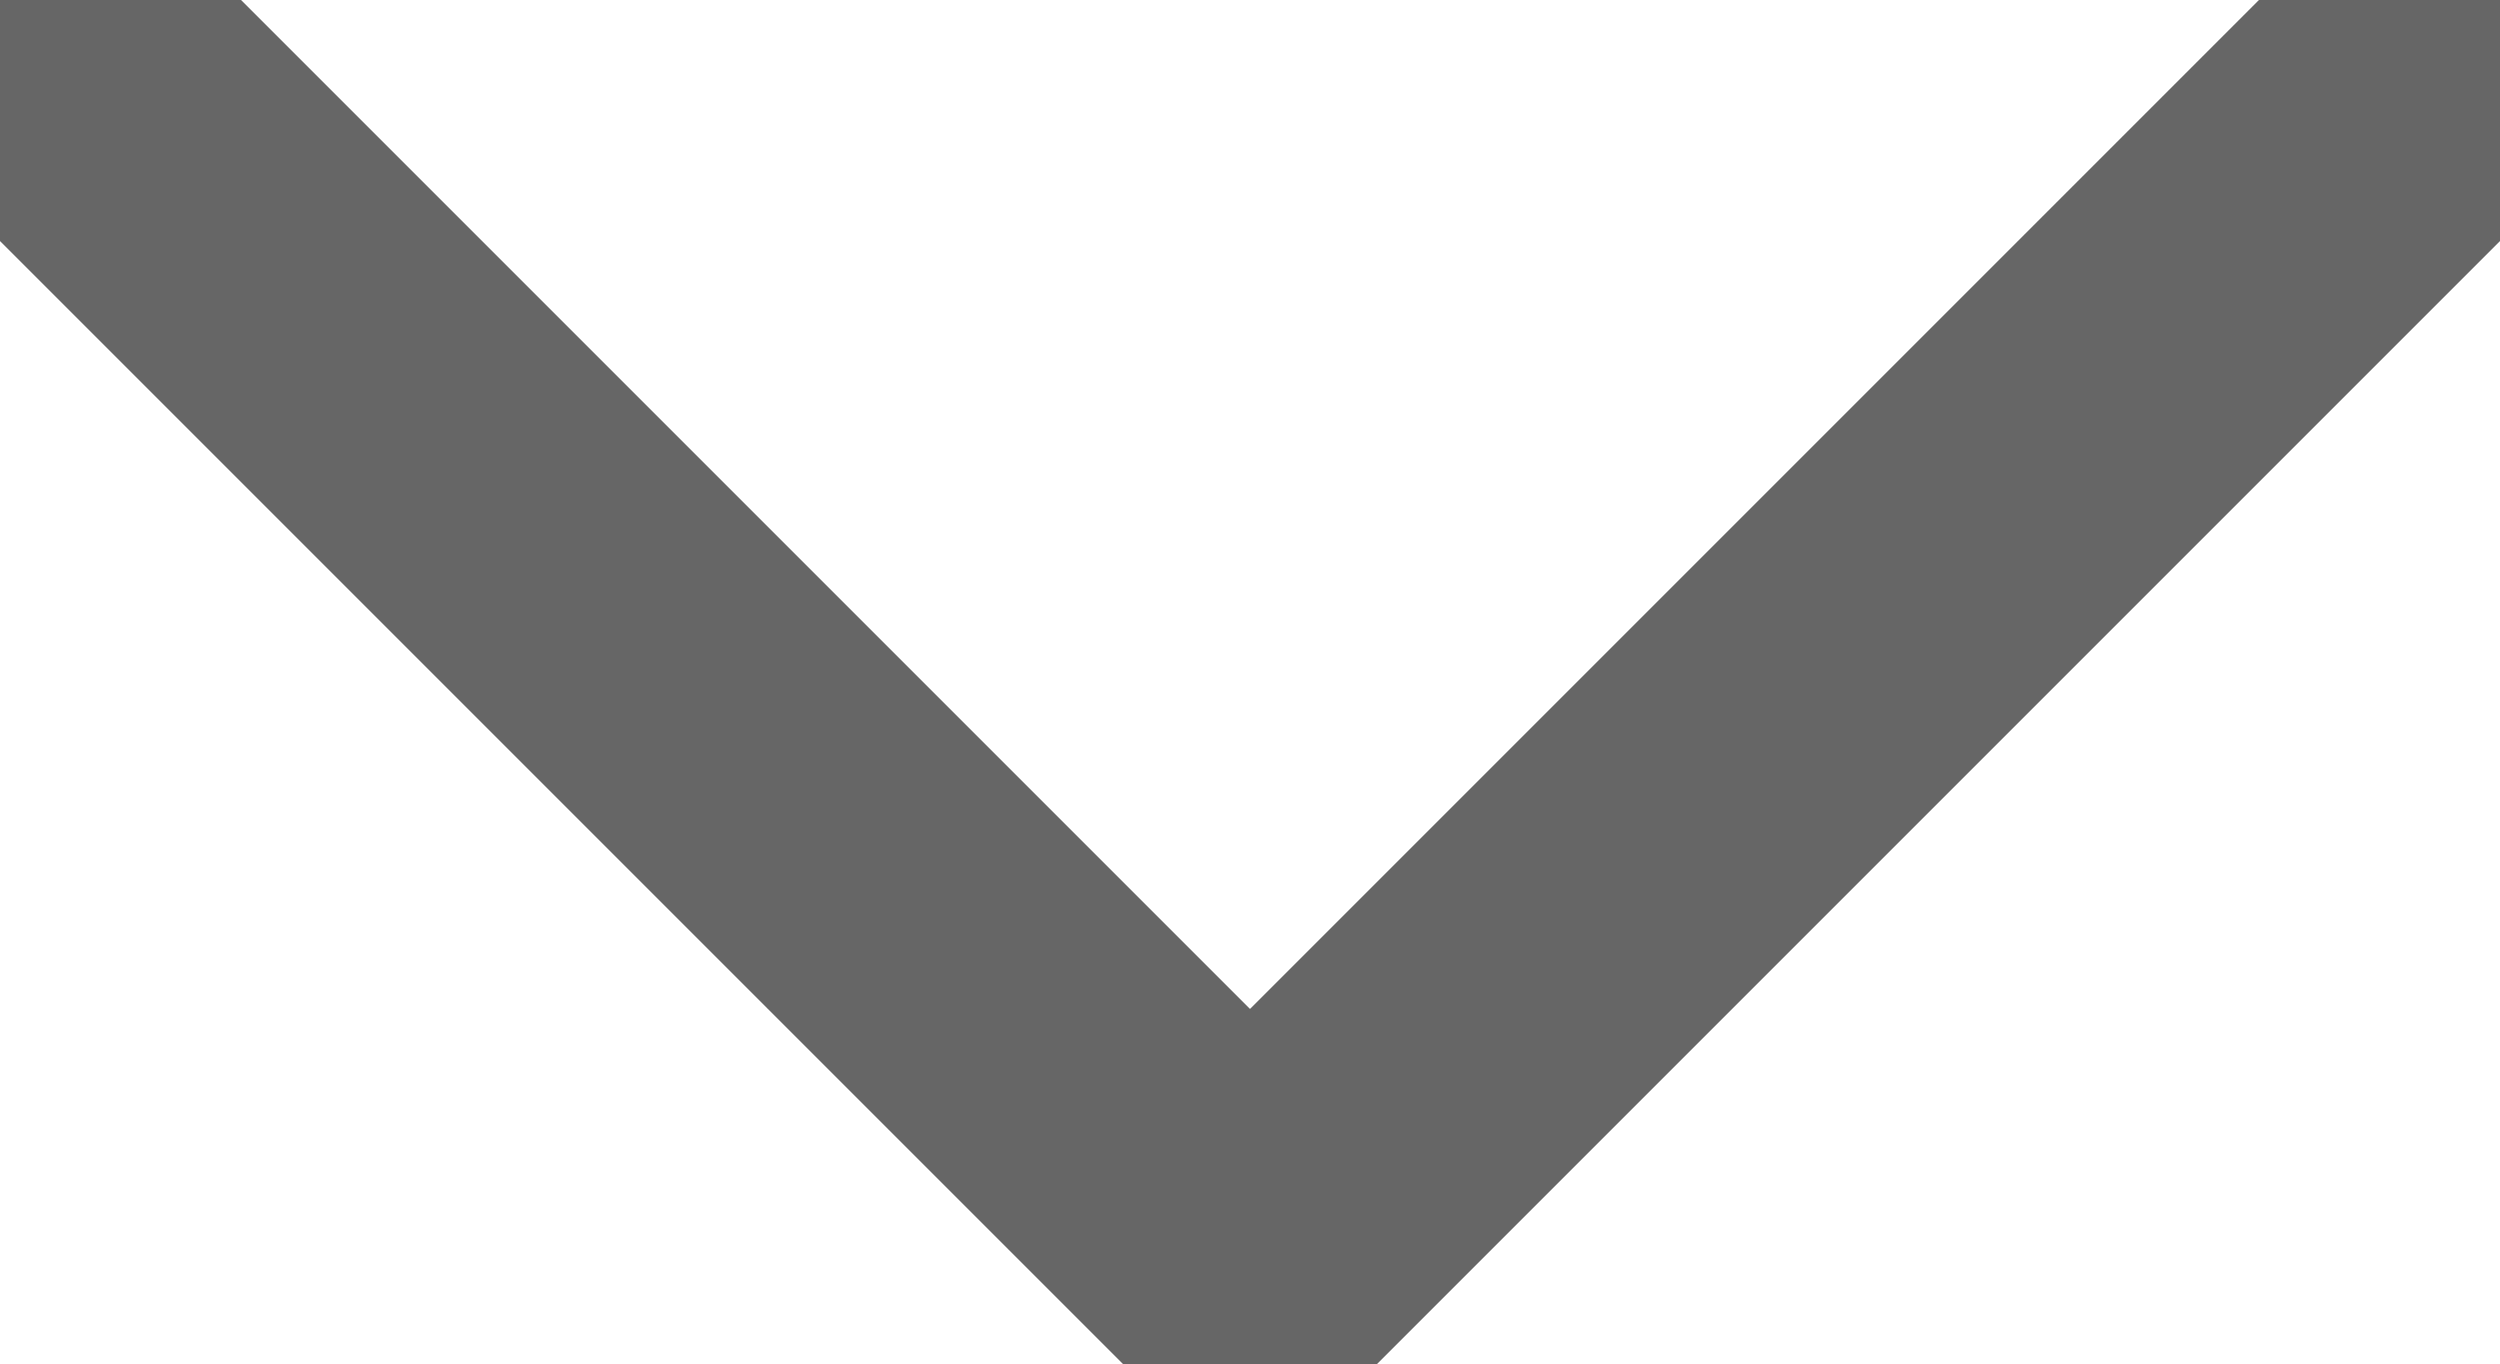
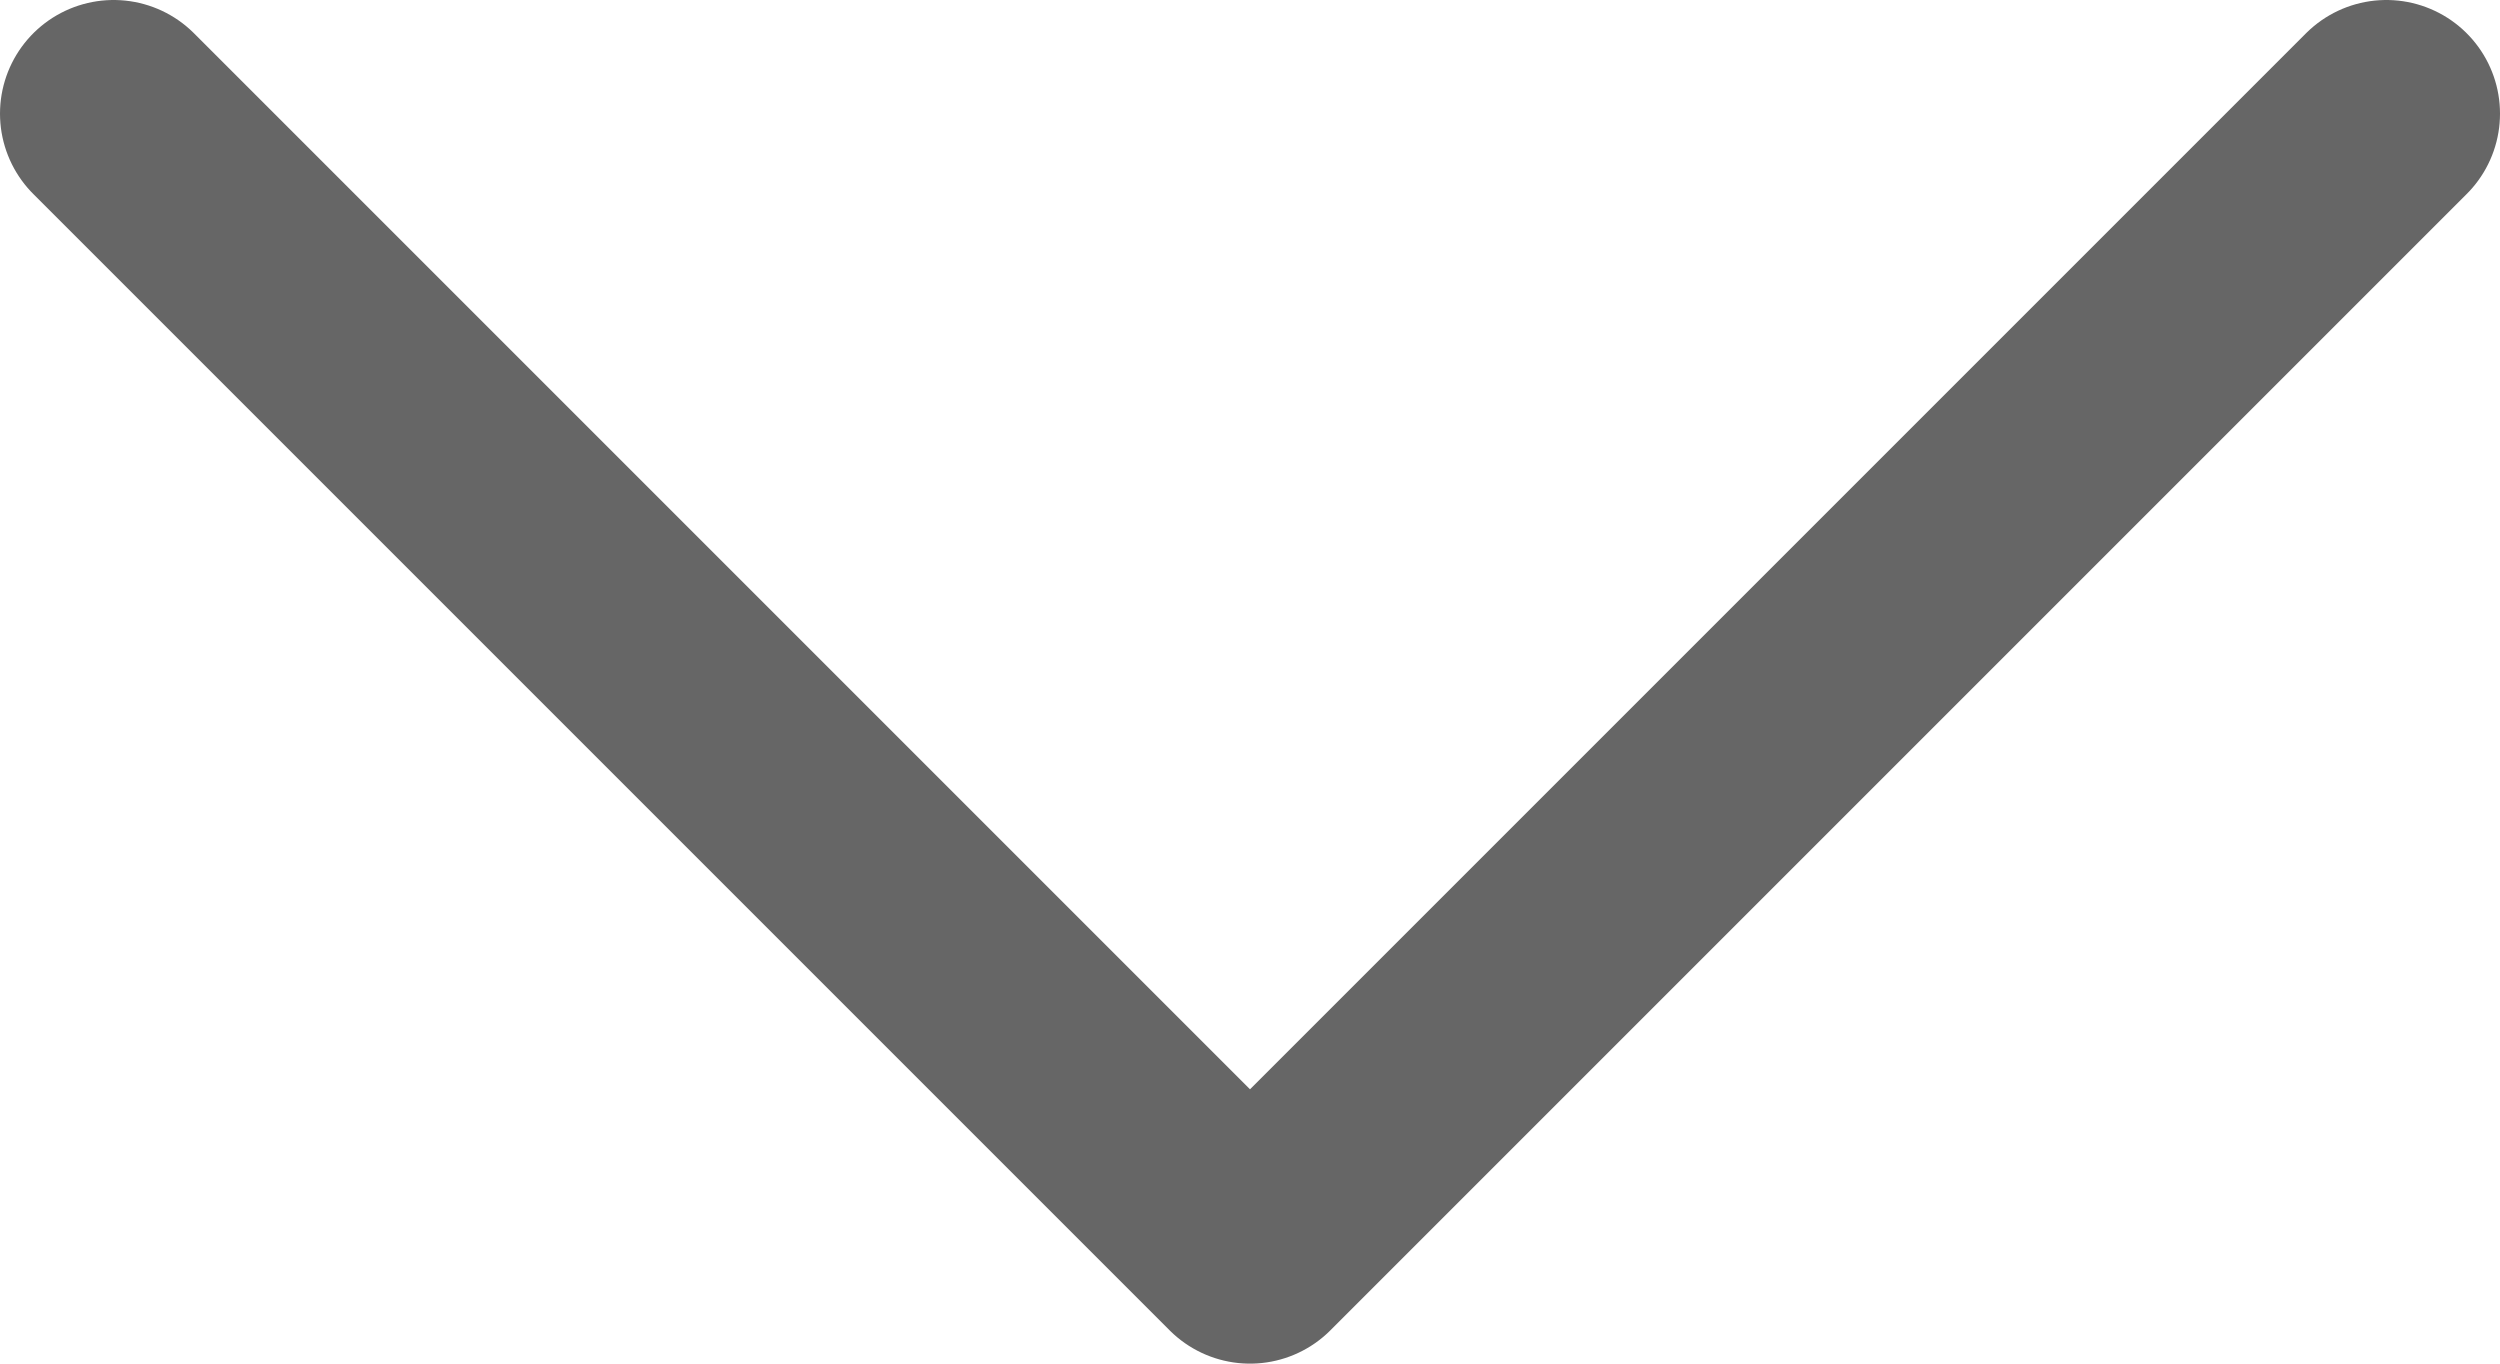
<svg xmlns="http://www.w3.org/2000/svg" width="22" height="12" viewBox="0 0 22 12" fill="none">
-   <path d="M1 1L11 11L21 1" stroke="#666666" stroke-width="3" stroke-linecap="round" stroke-linejoin="round" />
+   <path d="M1 1L11 11L21 1" stroke="#666666" stroke-width="2" stroke-linecap="round" stroke-linejoin="round" />
</svg>
